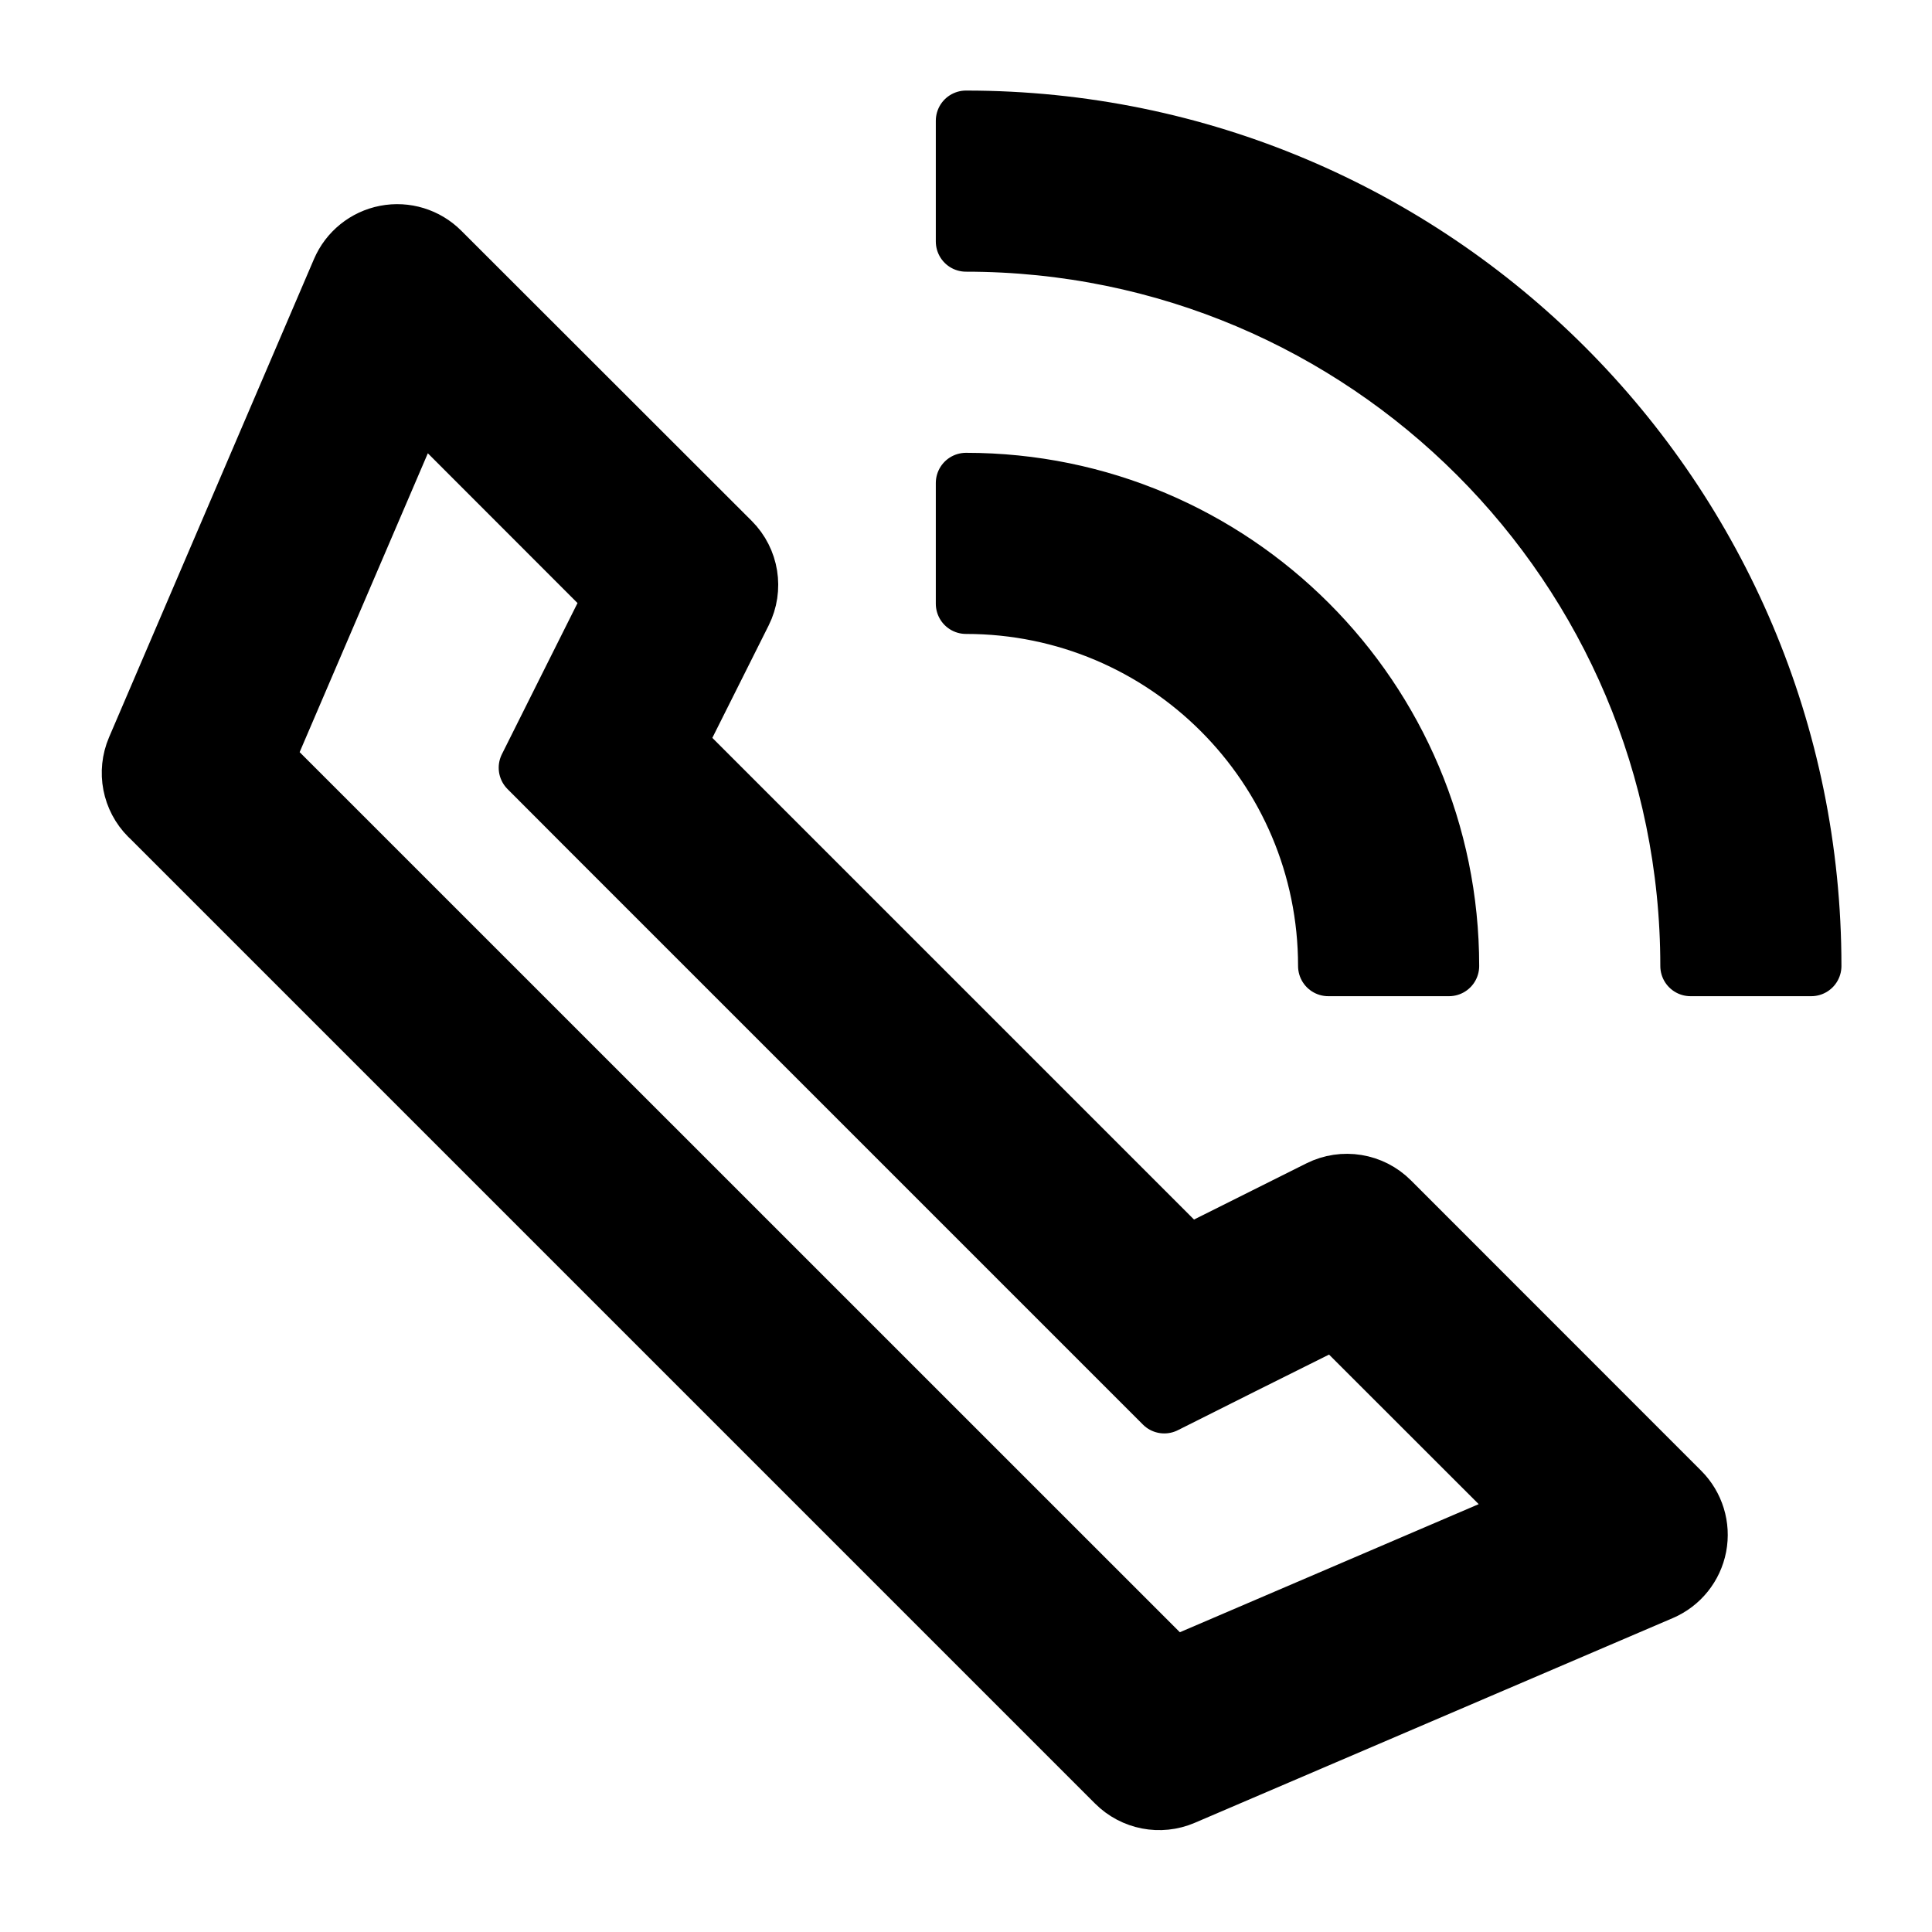
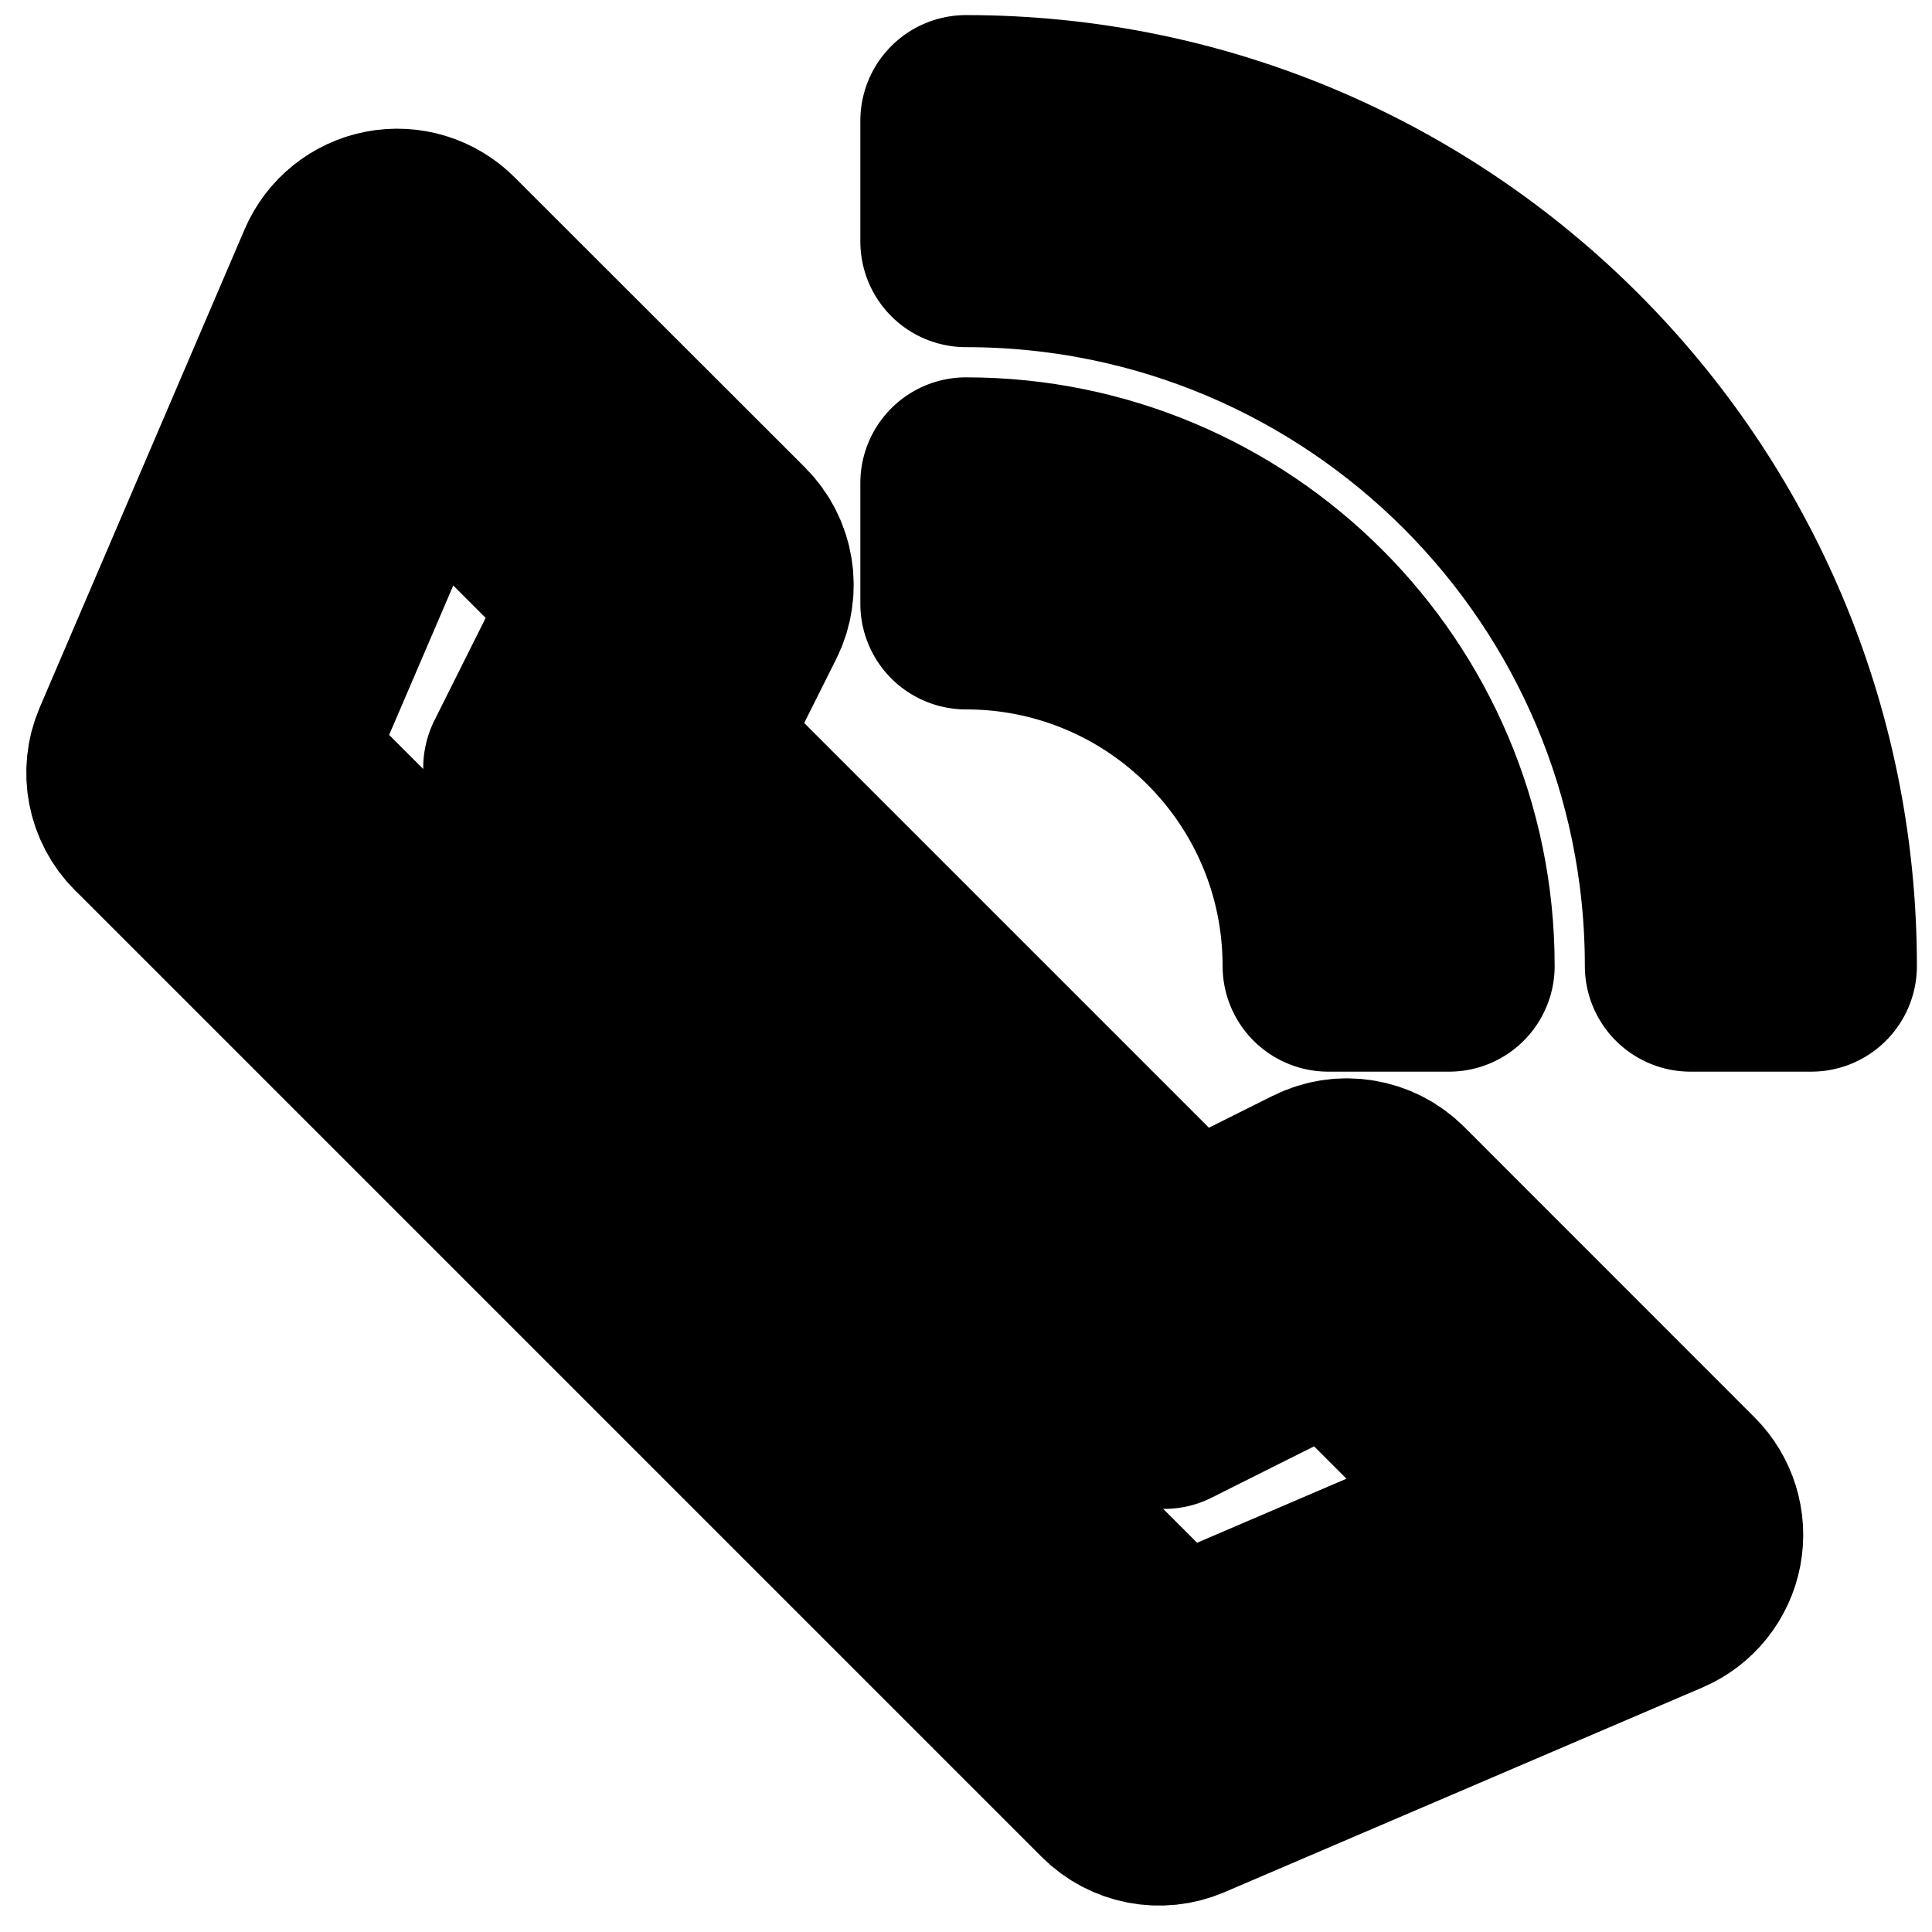
- <svg xmlns="http://www.w3.org/2000/svg" stroke-linejoin="round" stroke-linecap="round" stroke-width="32" stroke="currentColor" viewBox="0 0 1024 1024">
+ <svg xmlns="http://www.w3.org/2000/svg" stroke-linejoin="round" stroke-linecap="round" stroke-width="112" stroke="currentColor" viewBox="0 0 1024 1024">
  <path fill="currentColor" d="M79.36 432.256 591.744 944.64a32 32 0 0 0 35.2 6.784l253.44-108.544a32 32 0 0 0 9.984-52.032l-153.856-153.92a32 32 0 0 0-36.928-6.016l-69.888 34.944L358.08 394.24l35.008-69.888a32 32 0 0 0-5.952-36.928L233.152 133.568a32 32 0 0 0-52.032 10.048L72.512 397.056a32 32 0 0 0 6.784 35.2zm60.48-29.952 81.536-190.08L325.568 316.48l-24.64 49.216-20.608 41.216 32.576 32.64 271.552 271.552 32.64 32.64 41.216-20.672 49.28-24.576 104.192 104.128-190.08 81.472zM512 320v-64a256 256 0 0 1 256 256h-64a192 192 0 0 0-192-192m0-192V64a448 448 0 0 1 448 448h-64a384 384 0 0 0-384-384" />
</svg>
